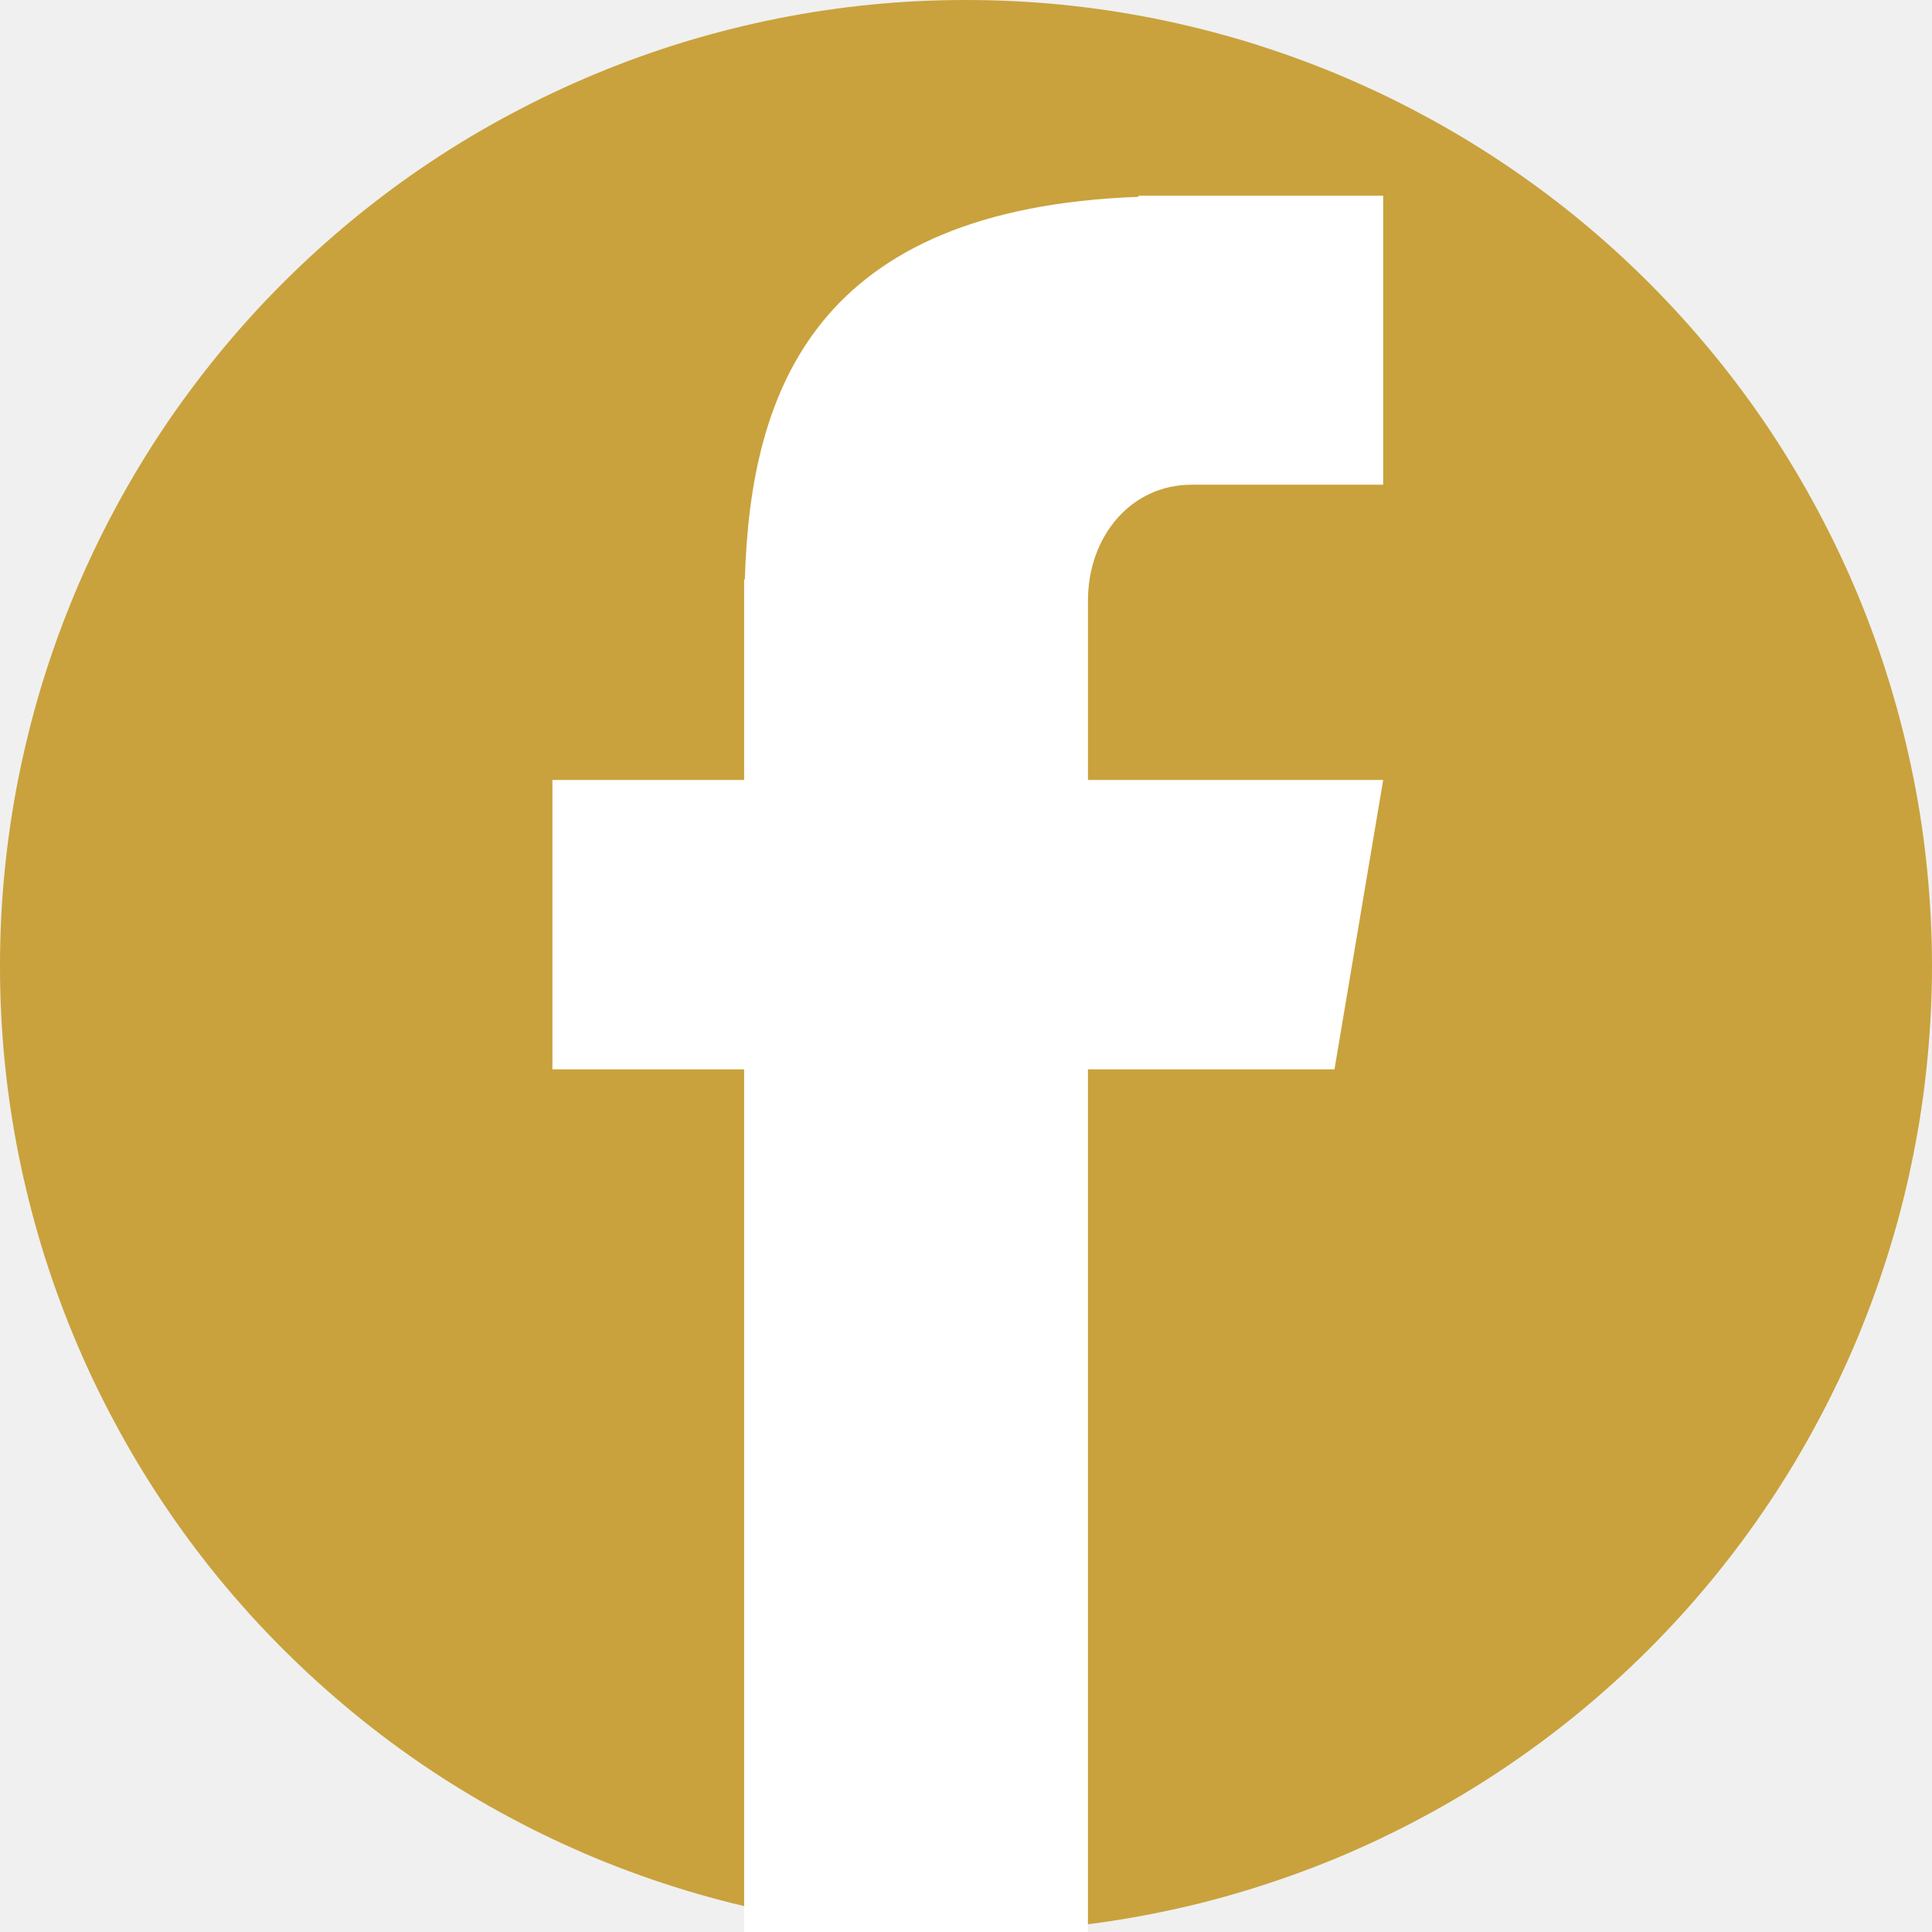
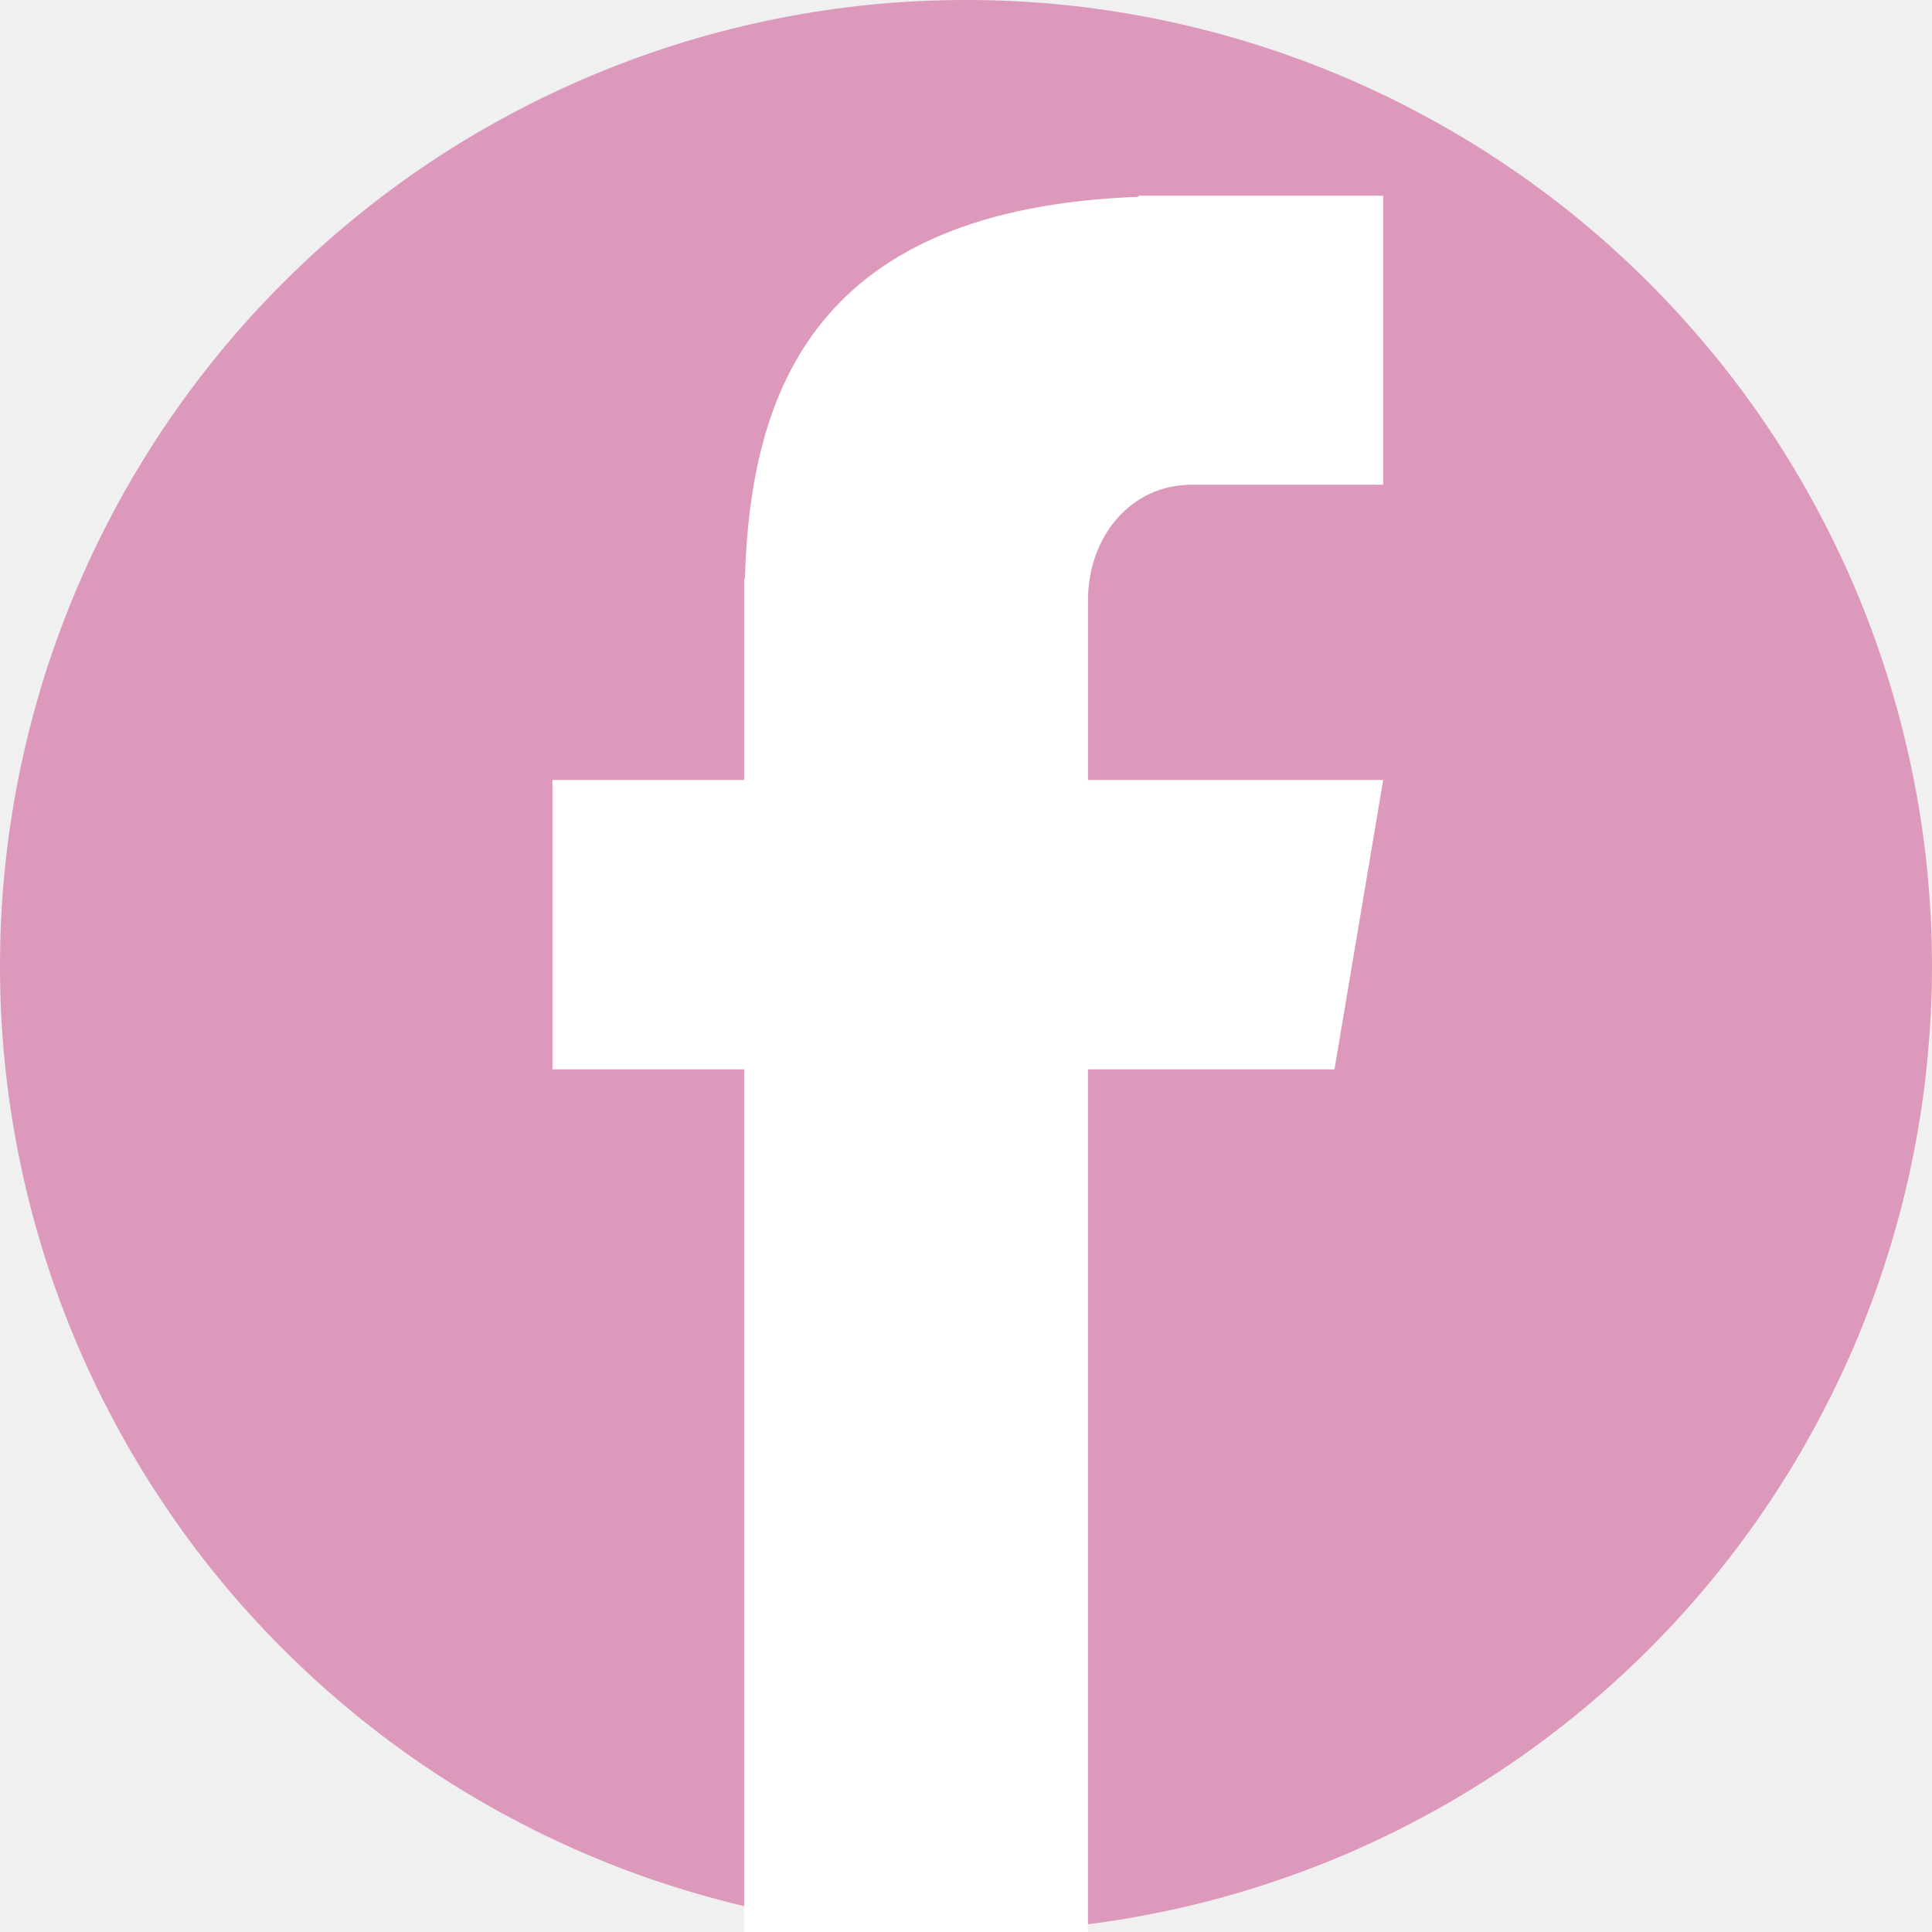
<svg xmlns="http://www.w3.org/2000/svg" width="100" viewBox="0 0 75 75" height="100" version="1.0" id="svg3">
  <defs id="defs1">
    <clipPath id="a">
      <path d="M21.445 7.5h32.25V75h-32.25Zm0 0" id="path1" />
    </clipPath>
  </defs>
-   <path fill="#f36" d="M75 37.5c0 1.227-.063 2.453-.184 3.676a35.873 35.873 0 0 1-.539 3.64 36.409 36.409 0 0 1-.894 3.57 38.103 38.103 0 0 1-1.238 3.466 37.42 37.42 0 0 1-1.575 3.324 36.828 36.828 0 0 1-1.89 3.156 37.805 37.805 0 0 1-2.192 2.957c-.781.95-1.605 1.86-2.472 2.727a38.047 38.047 0 0 1-2.727 2.472 37.805 37.805 0 0 1-2.957 2.192 36.828 36.828 0 0 1-3.156 1.89 37.42 37.42 0 0 1-3.324 1.575 38.103 38.103 0 0 1-3.465 1.238c-1.176.36-2.367.656-3.57.894a35.873 35.873 0 0 1-3.641.54c-1.223.12-2.45.183-3.676.183-1.23 0-2.453-.063-3.676-.184a35.711 35.711 0 0 1-3.64-.539 37.686 37.686 0 0 1-7.035-2.133 37.42 37.42 0 0 1-3.325-1.574 36.895 36.895 0 0 1-6.113-4.082 38.047 38.047 0 0 1-2.727-2.472 37.143 37.143 0 0 1-4.664-5.684 36.828 36.828 0 0 1-1.89-3.156 36.356 36.356 0 0 1-1.575-3.324 38.132 38.132 0 0 1-1.242-3.465 38.774 38.774 0 0 1-.894-3.57A37.29 37.29 0 0 1 0 37.5c0-1.231.059-2.454.18-3.677.12-1.222.3-2.437.539-3.64.242-1.204.539-2.395.894-3.57a37.713 37.713 0 0 1 4.707-9.95 38.488 38.488 0 0 1 2.192-2.953c.781-.95 1.601-1.86 2.472-2.727a37.143 37.143 0 0 1 2.727-2.472 36.895 36.895 0 0 1 6.113-4.082 37.713 37.713 0 0 1 6.79-2.816 38.774 38.774 0 0 1 3.57-.895 38.031 38.031 0 0 1 3.64-.54A37.231 37.231 0 0 1 37.5 0a37.29 37.29 0 0 1 7.316.719c1.204.242 2.395.539 3.57.894 1.173.36 2.329.77 3.466 1.242 1.132.47 2.242.993 3.324 1.575a36.828 36.828 0 0 1 3.156 1.89 37.143 37.143 0 0 1 5.684 4.664 38.047 38.047 0 0 1 2.472 2.727 36.895 36.895 0 0 1 4.082 6.113 37.42 37.42 0 0 1 1.575 3.324 37.686 37.686 0 0 1 2.132 7.036c.243 1.203.422 2.418.54 3.64.12 1.223.183 2.446.183 3.676Zm0 0" id="path2" style="fill:#c9a23d;fill-opacity:1" />
+   <path fill="#f36" d="M75 37.5c0 1.227-.063 2.453-.184 3.676a35.873 35.873 0 0 1-.539 3.64 36.409 36.409 0 0 1-.894 3.57 38.103 38.103 0 0 1-1.238 3.466 37.42 37.42 0 0 1-1.575 3.324 36.828 36.828 0 0 1-1.89 3.156 37.805 37.805 0 0 1-2.192 2.957c-.781.95-1.605 1.86-2.472 2.727a38.047 38.047 0 0 1-2.727 2.472 37.805 37.805 0 0 1-2.957 2.192 36.828 36.828 0 0 1-3.156 1.89 37.42 37.42 0 0 1-3.324 1.575 38.103 38.103 0 0 1-3.465 1.238c-1.176.36-2.367.656-3.57.894a35.873 35.873 0 0 1-3.641.54c-1.223.12-2.45.183-3.676.183-1.23 0-2.453-.063-3.676-.184a35.711 35.711 0 0 1-3.64-.539 37.686 37.686 0 0 1-7.035-2.133 37.42 37.42 0 0 1-3.325-1.574 36.895 36.895 0 0 1-6.113-4.082 38.047 38.047 0 0 1-2.727-2.472 37.143 37.143 0 0 1-4.664-5.684 36.828 36.828 0 0 1-1.89-3.156 36.356 36.356 0 0 1-1.575-3.324 38.132 38.132 0 0 1-1.242-3.465 38.774 38.774 0 0 1-.894-3.57A37.29 37.29 0 0 1 0 37.5c0-1.231.059-2.454.18-3.677.12-1.222.3-2.437.539-3.64.242-1.204.539-2.395.894-3.57a37.713 37.713 0 0 1 4.707-9.95 38.488 38.488 0 0 1 2.192-2.953c.781-.95 1.601-1.86 2.472-2.727a37.143 37.143 0 0 1 2.727-2.472 36.895 36.895 0 0 1 6.113-4.082 37.713 37.713 0 0 1 6.79-2.816 38.774 38.774 0 0 1 3.57-.895 38.031 38.031 0 0 1 3.64-.54A37.231 37.231 0 0 1 37.5 0a37.29 37.29 0 0 1 7.316.719c1.204.242 2.395.539 3.57.894 1.173.36 2.329.77 3.466 1.242 1.132.47 2.242.993 3.324 1.575a36.828 36.828 0 0 1 3.156 1.89 37.143 37.143 0 0 1 5.684 4.664 38.047 38.047 0 0 1 2.472 2.727 36.895 36.895 0 0 1 4.082 6.113 37.42 37.42 0 0 1 1.575 3.324 37.686 37.686 0 0 1 2.132 7.036c.243 1.203.422 2.418.54 3.64.12 1.223.183 2.446.183 3.676Zm0 0" id="path2" style="fill:#dd99bb;fill-opacity:1" />
  <g clip-path="url(#a)" id="g3">
    <path fill="#fff" d="M46.254 18.816h7.441V7.598h-9.5v.043c-12.492.457-15.066 7.453-15.28 14.851h-.028v7.785h-7.442v11.235h7.442v34.14h13.347v-34.14h9.57l1.891-11.235h-11.46V23.31c0-2.477 1.66-4.493 4.019-4.493Zm0 0" id="path3" />
  </g>
</svg>
